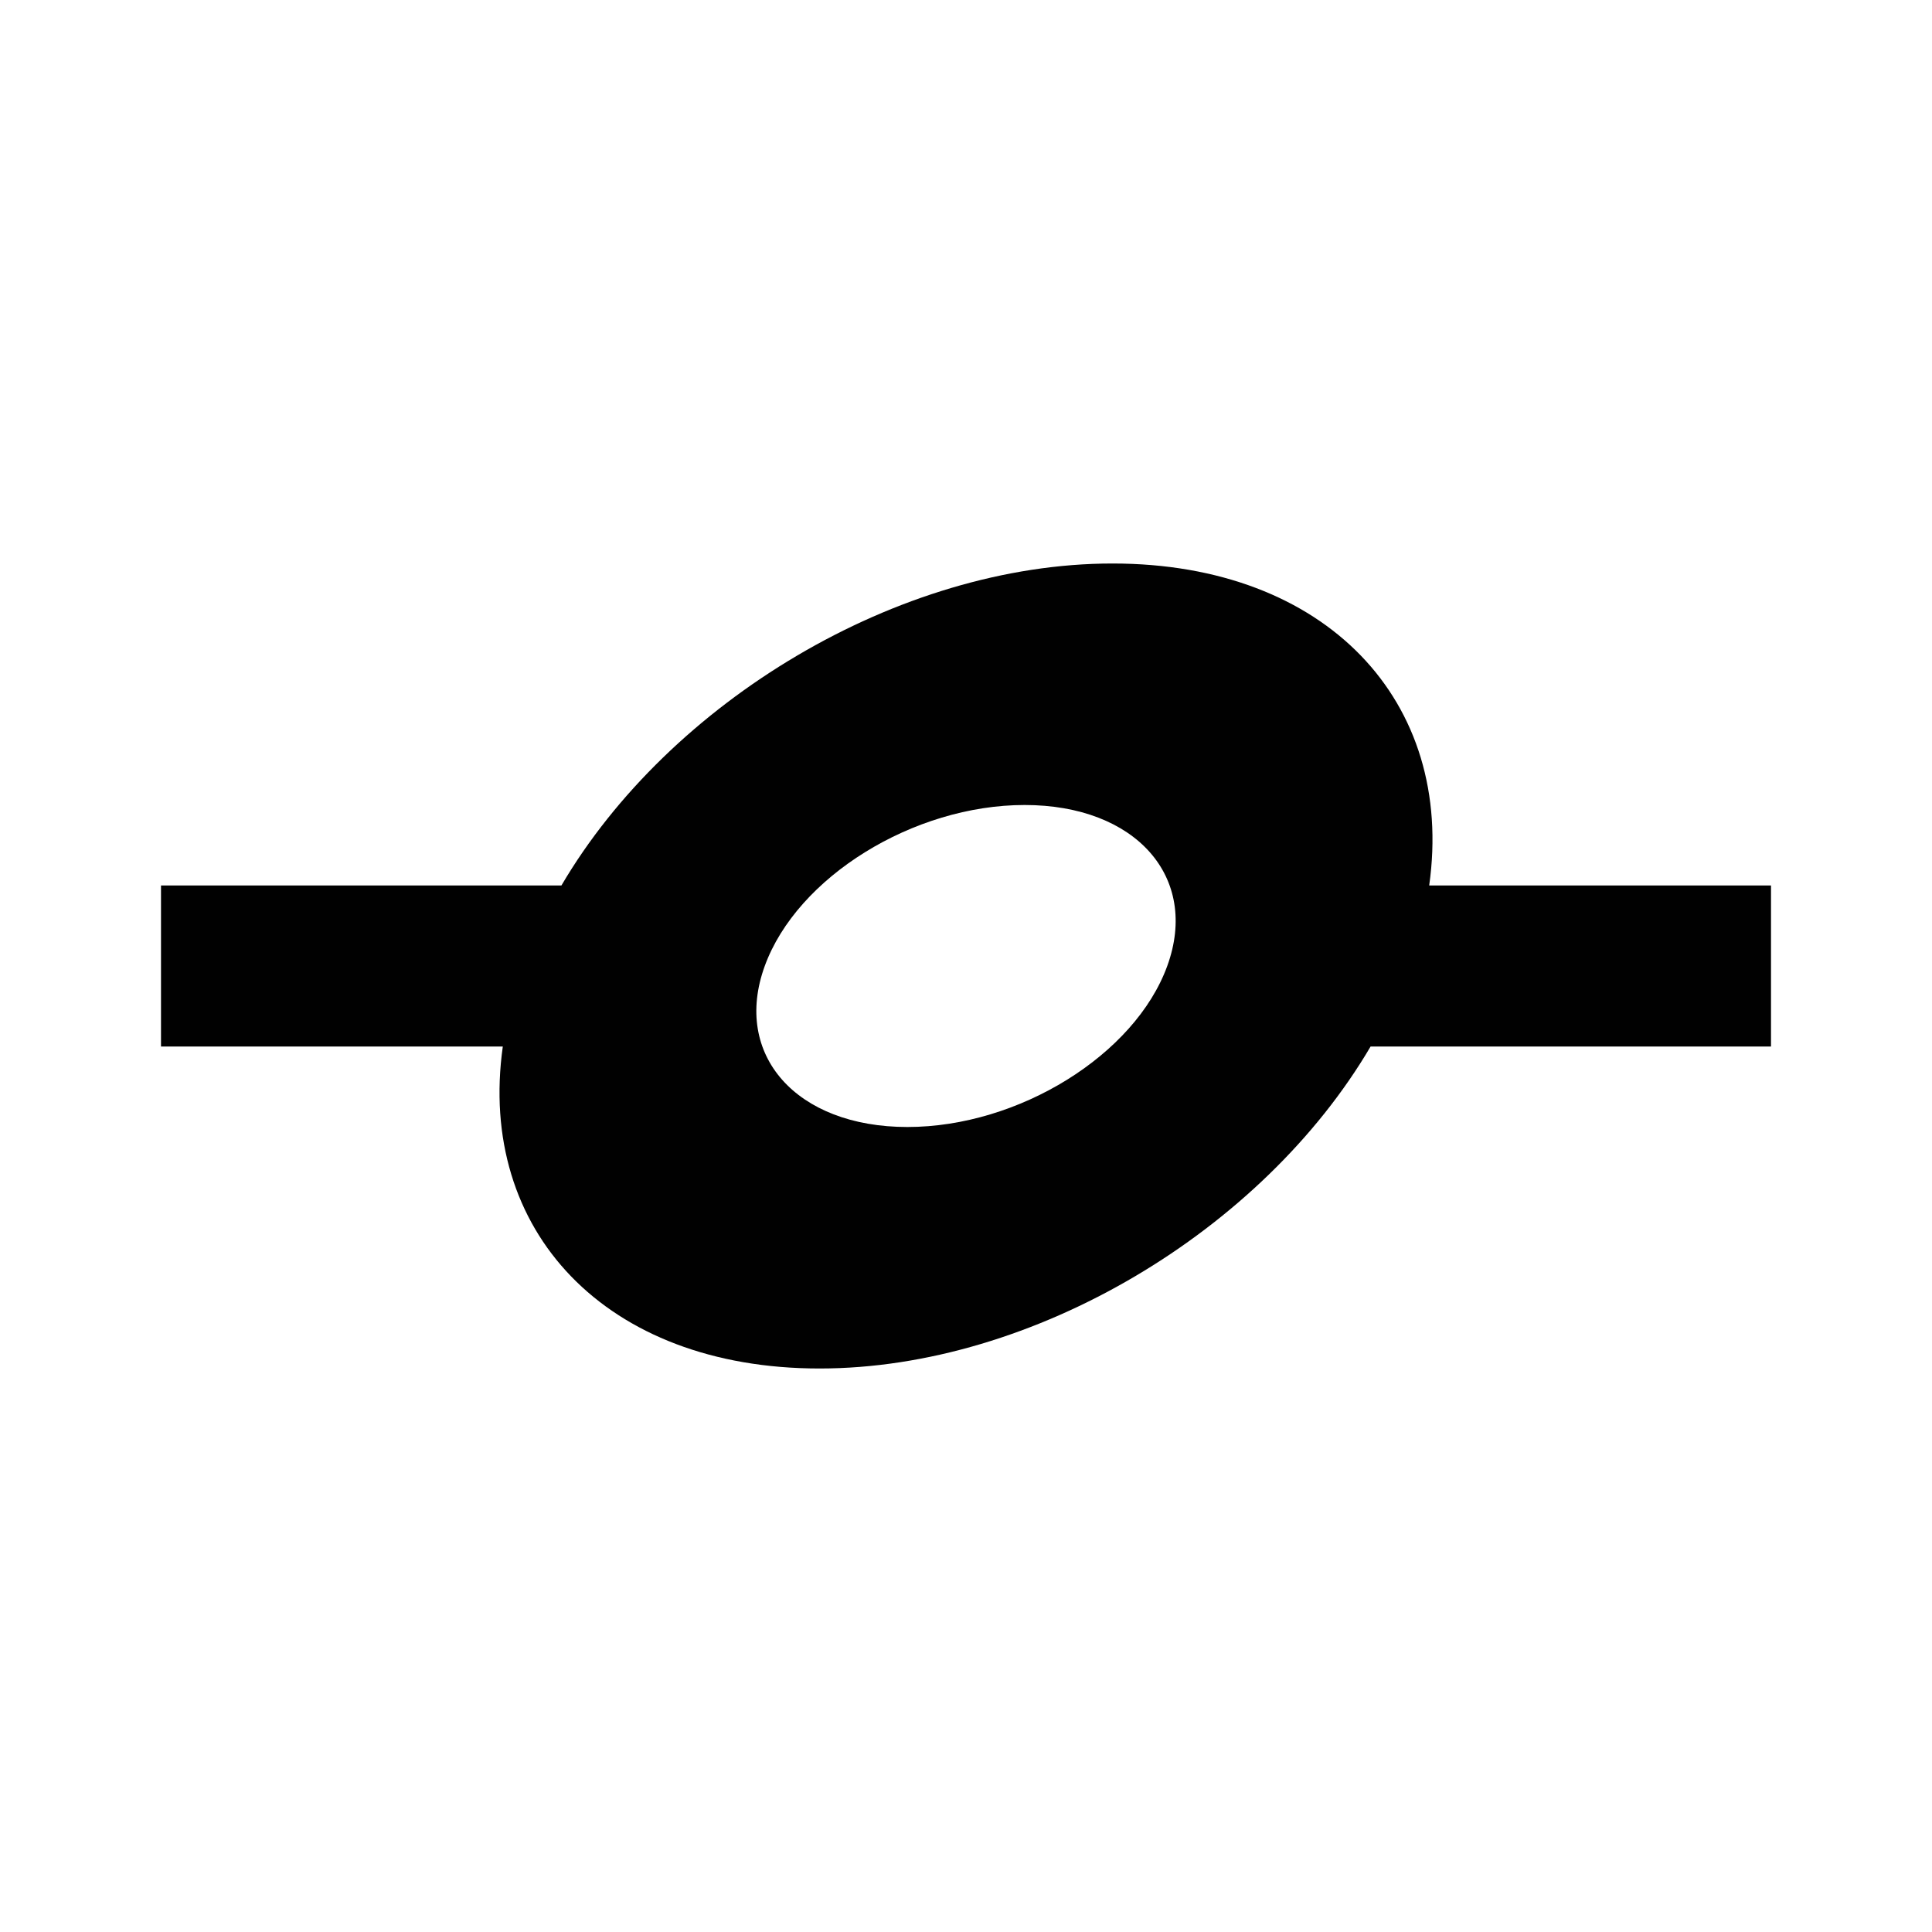
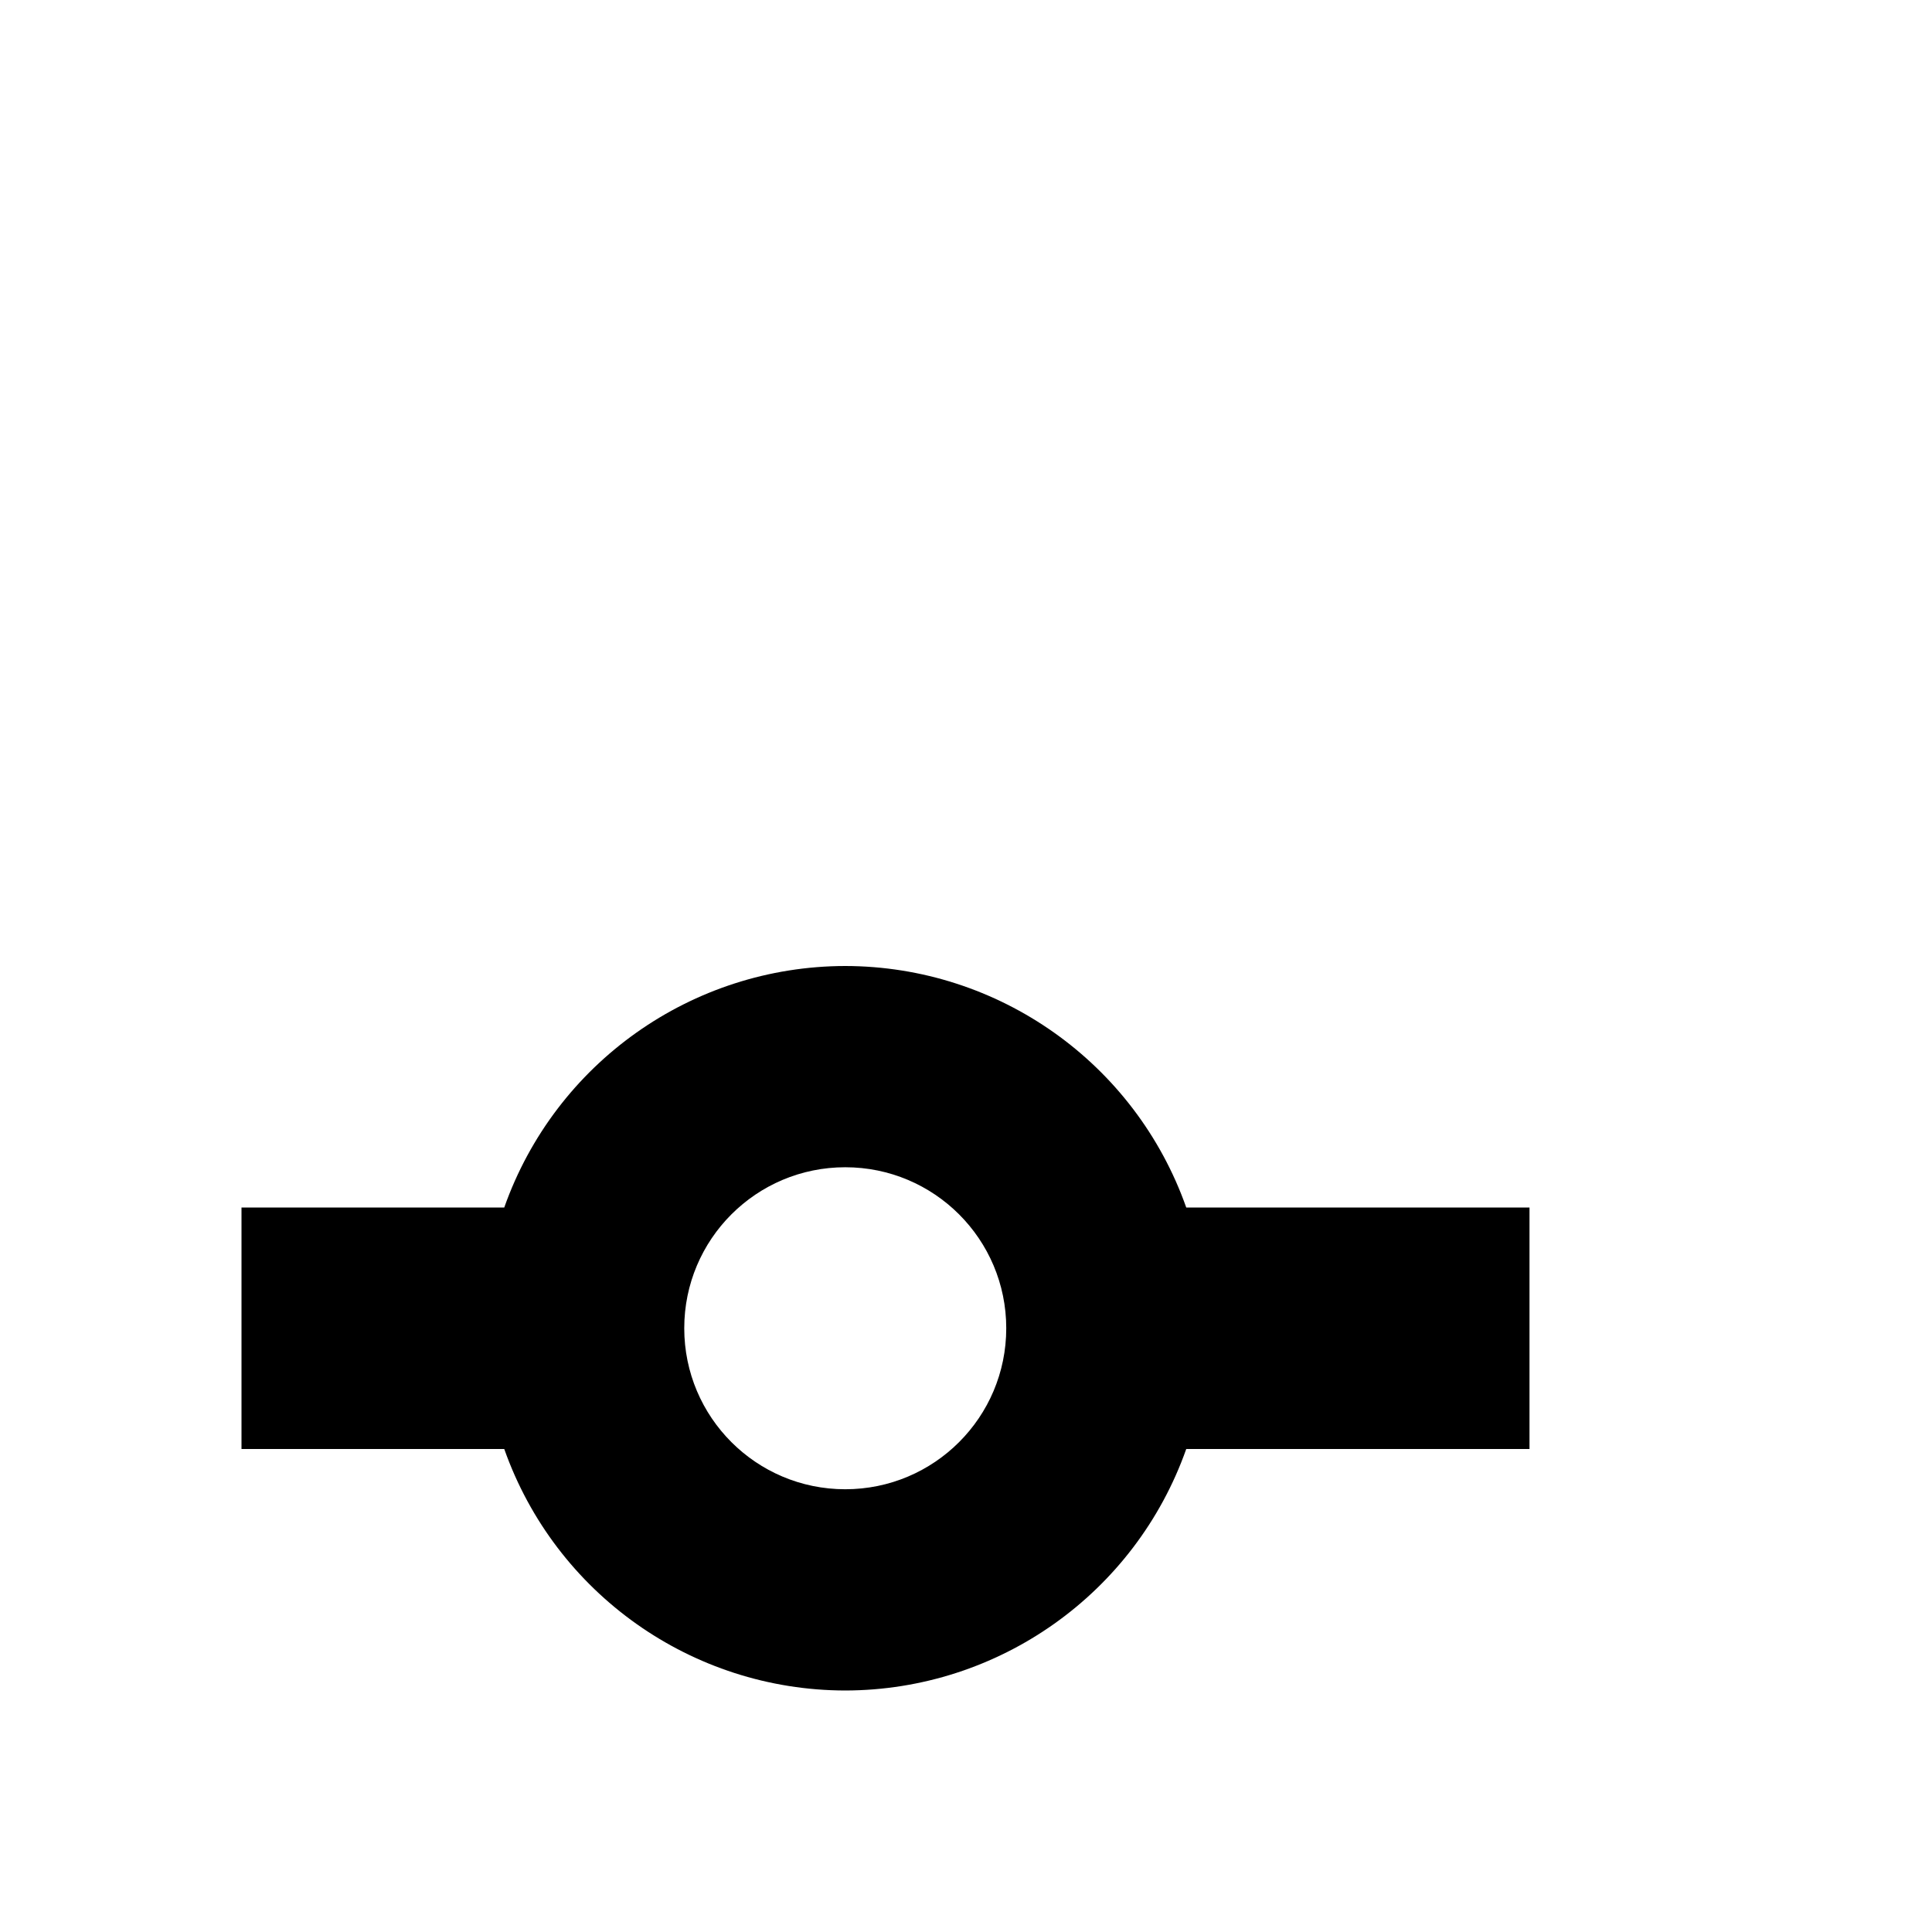
<svg xmlns="http://www.w3.org/2000/svg" version="1.1" baseProfile="full" width="24" height="24" viewBox="0 0 24.00 24.00" enable-background="new 0 0 24.00 24.00" xml:space="preserve">
-   <path fill="#000000" fill-opacity="0.996" stroke-width="0.2" stroke-linejoin="round" d="M 12.728,10C 11.347,10 9.902,10.895 9.5,12C 9.098,13.105 9.891,14 11.272,14C 12.653,14 14.098,13.105 14.5,12C 14.902,10.895 14.109,10 12.728,10 Z M 2,11L 6.974,11C 8.314,8.718 11.159,7 13.82,7C 16.481,7 18.075,8.718 17.754,11L 22,11L 22,13L 17.026,13C 15.686,15.282 12.841,17 10.18,17C 7.519,17 5.925,15.282 6.246,13L 2,13L 2,11 Z " />
+   <path fill="#000000" fill-opacity="1" stroke-width="1.333" stroke-linejoin="miter" d="M 10.5,12C 8.595,12.003 6.899,13.204 6.264,15L 3,15L 3,18L 6.264,18C 6.899,19.796 8.595,20.997 10.5,21C 12.405,20.997 14.101,19.796 14.736,18L 19,18L 19,15L 14.736,15C 14.101,13.204 12.405,12.003 10.5,12 Z M 10.5,14.5C 11.605,14.5 12.5,15.395 12.5,16.5C 12.5,17.605 11.605,18.5 10.5,18.5C 9.395,18.5 8.5,17.605 8.5,16.5C 8.5,15.395 9.395,14.5 10.5,14.5 Z " />
</svg>
